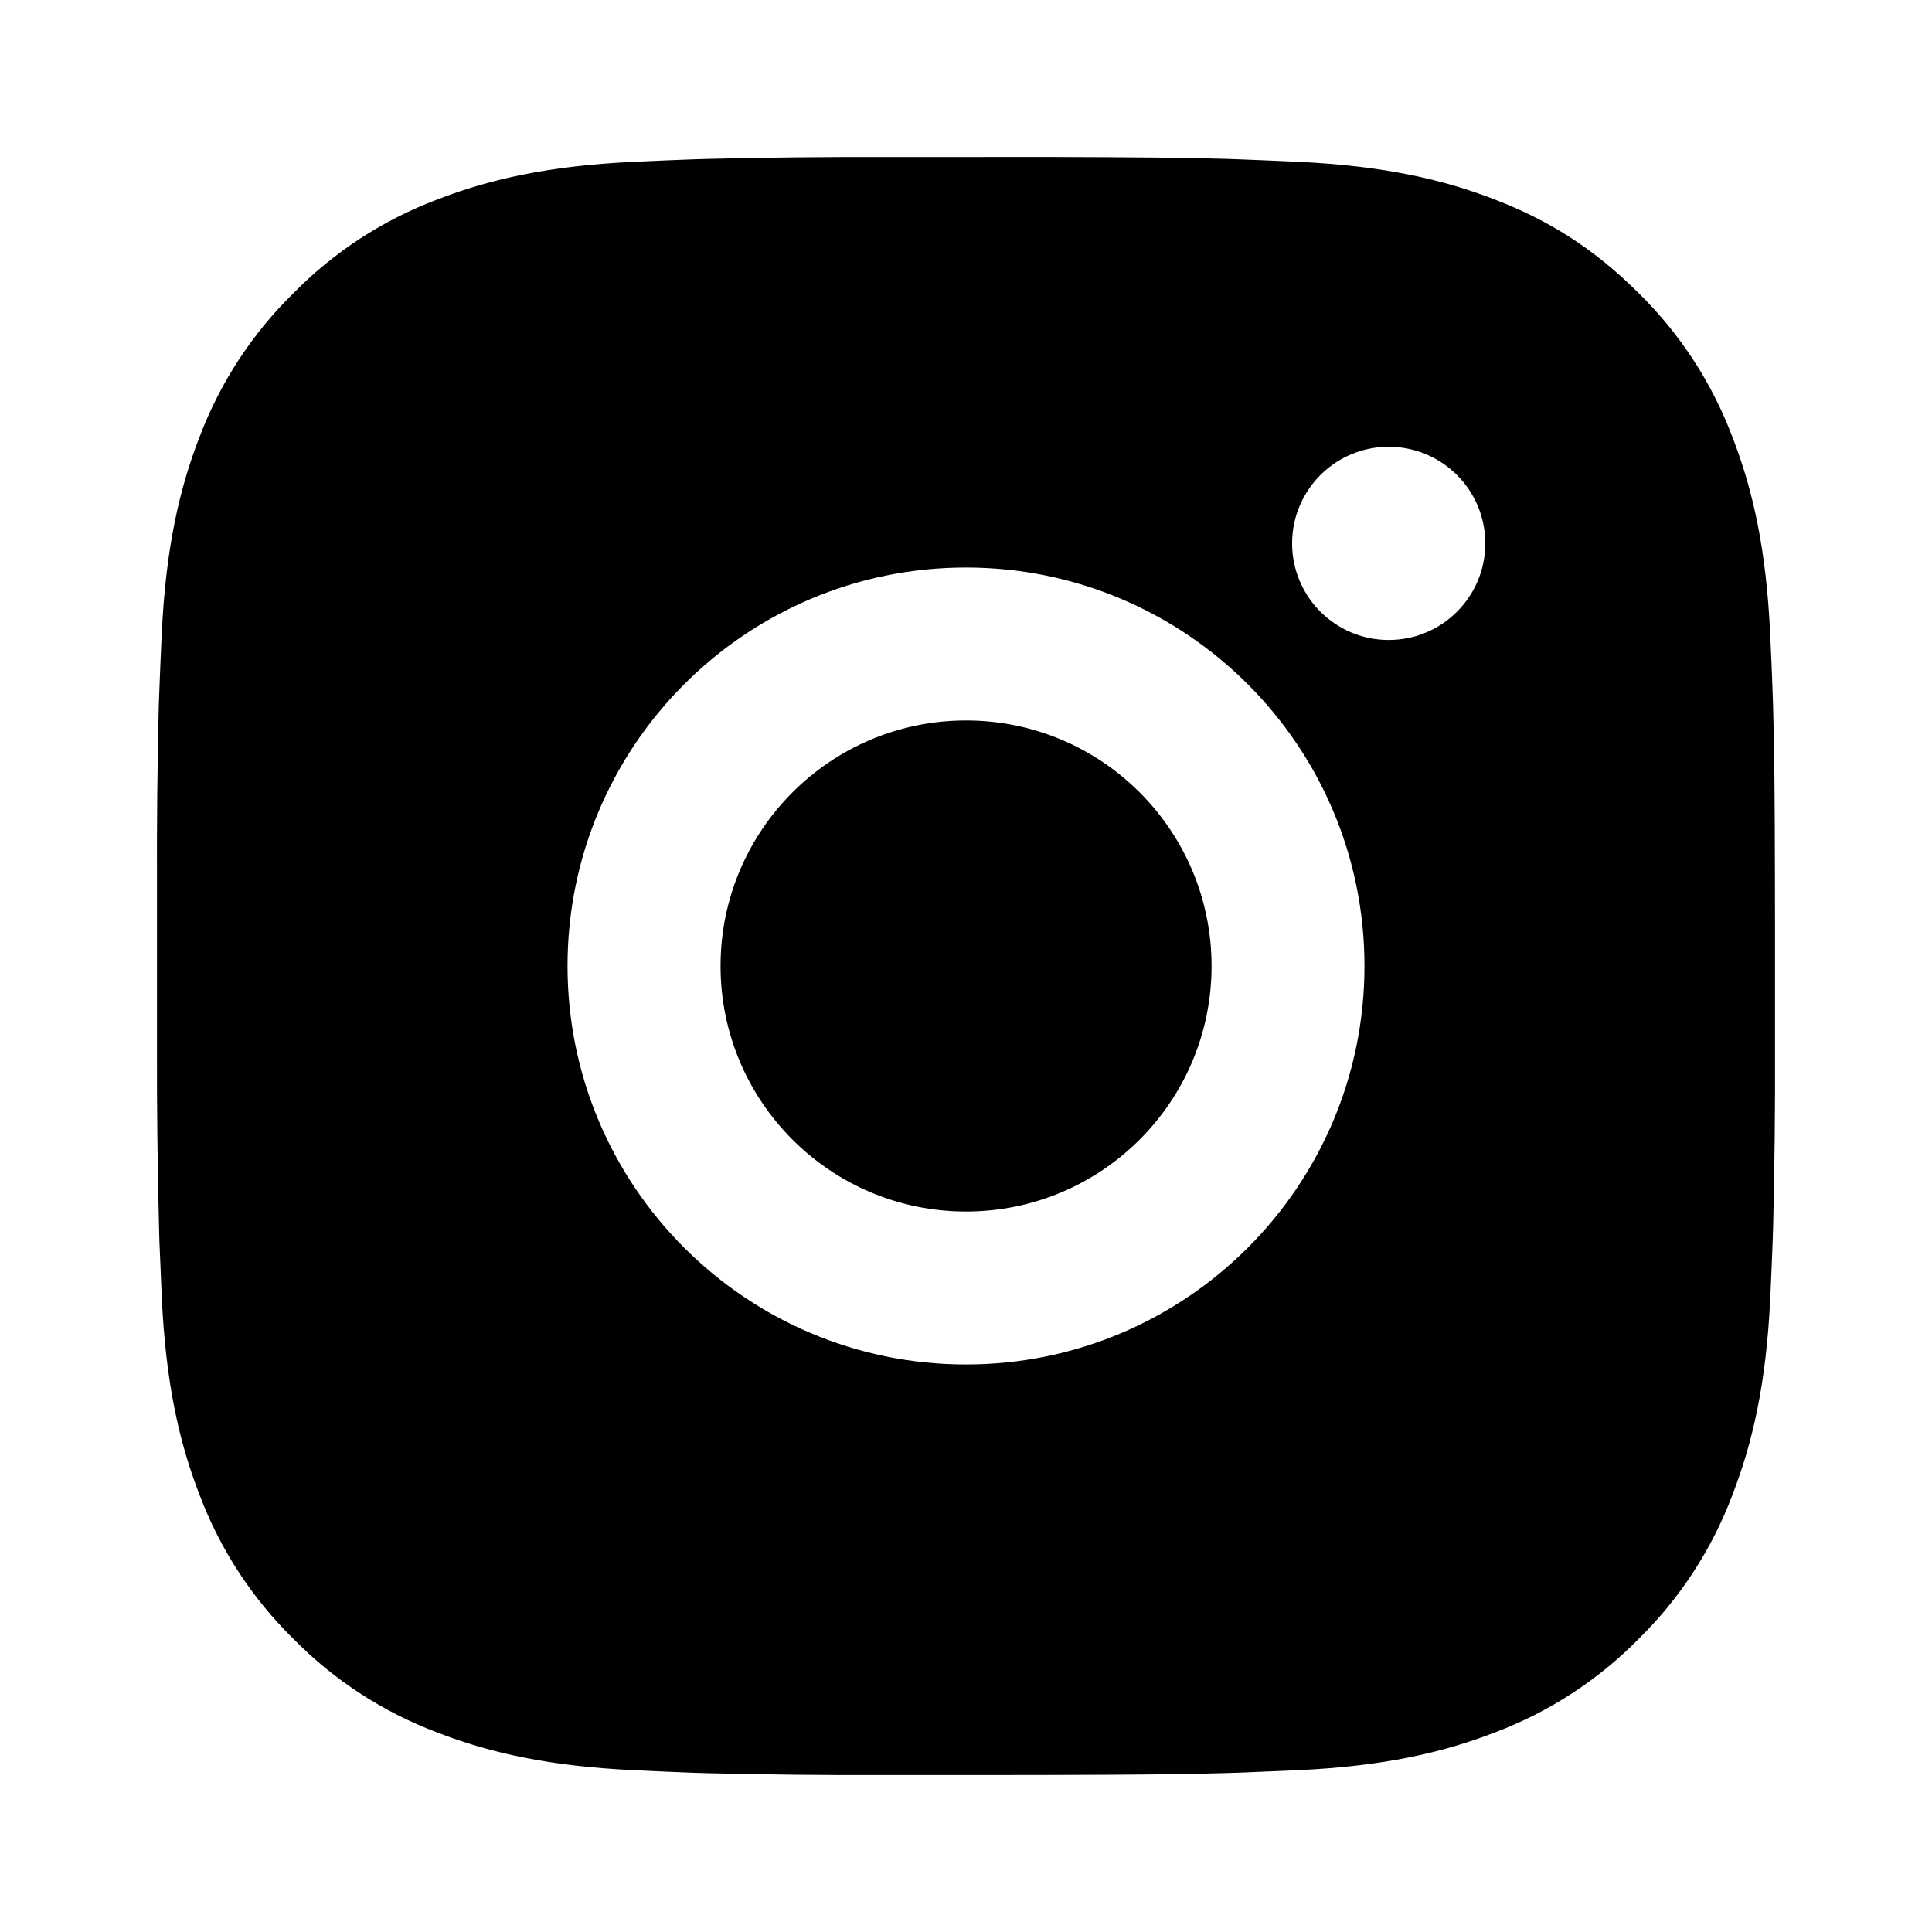
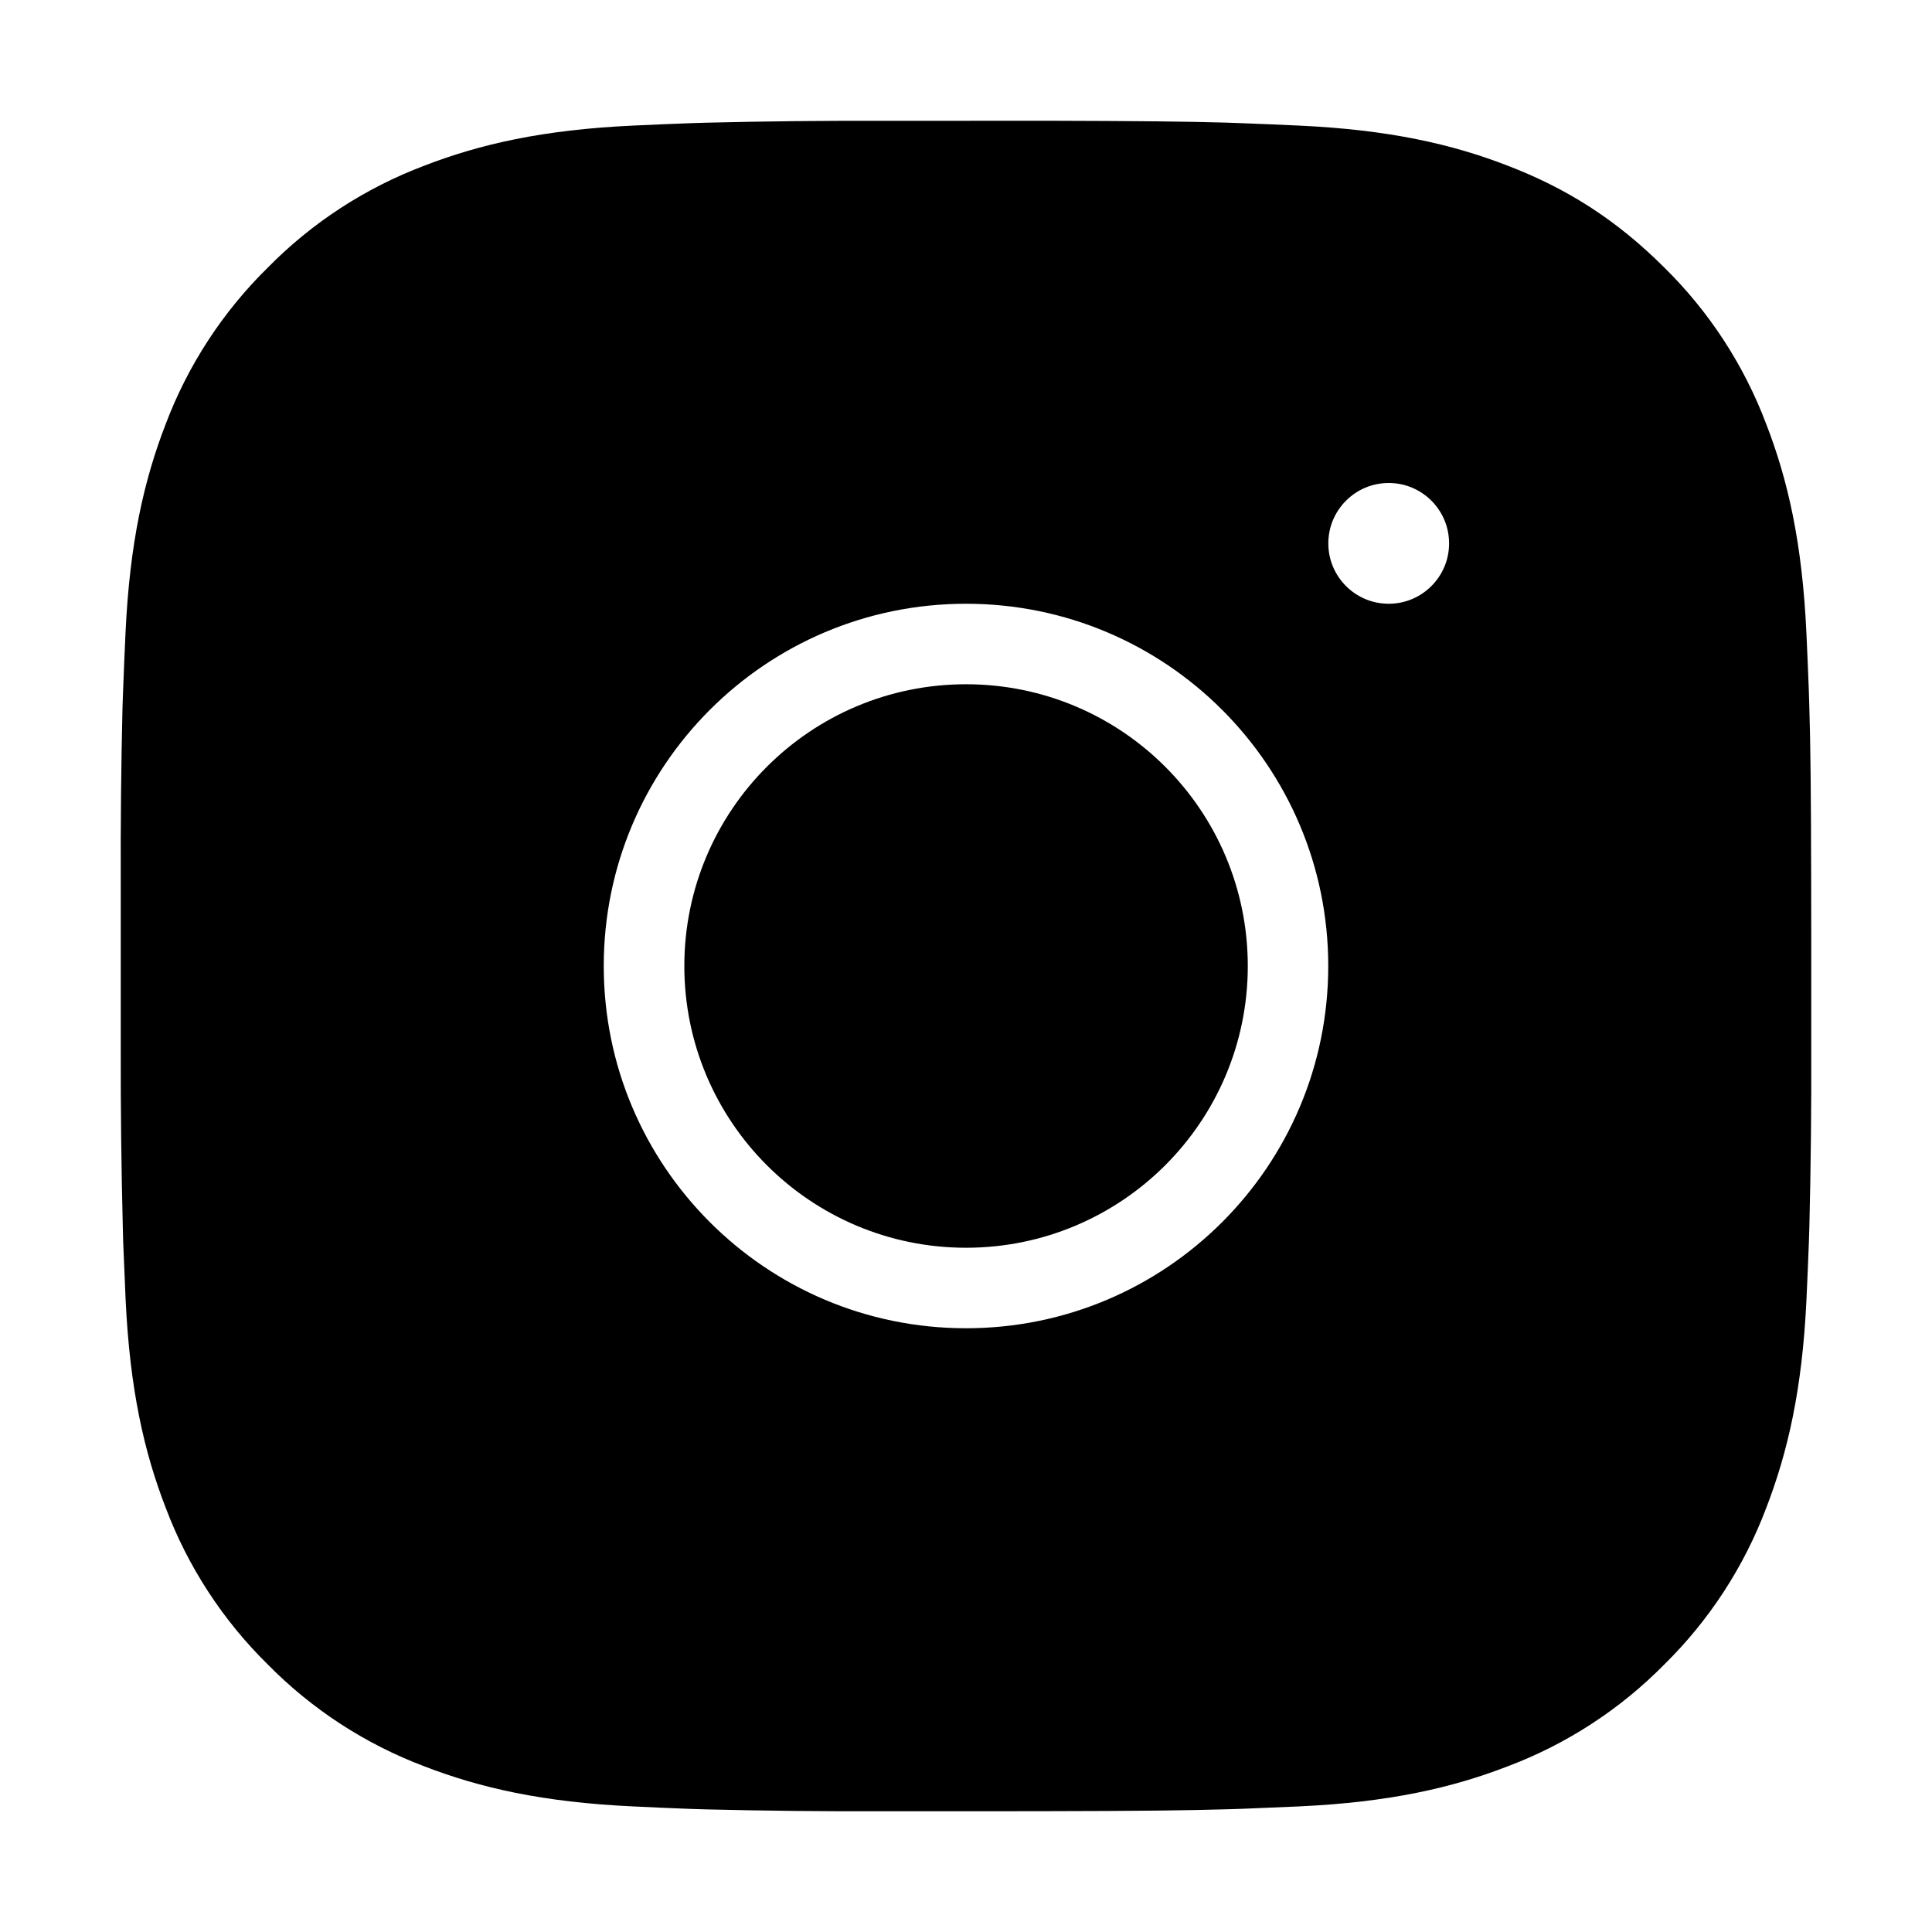
<svg xmlns="http://www.w3.org/2000/svg" width="24" height="24" viewBox="0 0 24 24">
-   <path fill="currentColor" d="M13.028 2c1.125.003 1.696.009 2.189.023l.194.007c.224.008.445.018.712.03c1.064.05 1.79.218 2.427.465c.66.254 1.216.598 1.772 1.153a4.9 4.9 0 0 1 1.153 1.772c.247.637.415 1.363.465 2.428c.012.266.022.487.03.712l.006.194c.015.492.021 1.063.023 2.188l.001.746v1.31a79 79 0 0 1-.023 2.188l-.006.194c-.008.225-.018.446-.03.712c-.05 1.065-.22 1.79-.466 2.428a4.9 4.9 0 0 1-1.153 1.772a4.9 4.9 0 0 1-1.772 1.153c-.637.247-1.363.415-2.427.465l-.712.03l-.194.006c-.493.014-1.064.021-2.189.023l-.746.001h-1.309a78 78 0 0 1-2.189-.023l-.194-.006a63 63 0 0 1-.712-.031c-1.064-.05-1.79-.218-2.428-.465a4.9 4.9 0 0 1-1.771-1.153a4.9 4.9 0 0 1-1.154-1.772c-.247-.637-.415-1.363-.465-2.428l-.03-.712l-.005-.194A79 79 0 0 1 2 13.028v-2.056a79 79 0 0 1 .022-2.188l.007-.194c.008-.225.018-.446.03-.712c.05-1.065.218-1.79.465-2.428A4.9 4.9 0 0 1 3.68 3.678a4.9 4.9 0 0 1 1.77-1.153c.638-.247 1.363-.415 2.428-.465c.266-.012.488-.022.712-.03l.194-.006a79 79 0 0 1 2.188-.023zM12 7a5 5 0 1 0 0 10a5 5 0 0 0 0-10m0 2a3 3 0 1 1 .001 6a3 3 0 0 1 0-6m5.25-3.5a1.25 1.25 0 0 0 0 2.5a1.25 1.25 0 0 0 0-2.5" stroke-width="0.1" stroke="#000" />
+   <path fill="currentColor" d="M13.028 2c1.125.003 1.696.009 2.189.023l.194.007c.224.008.445.018.712.03c1.064.05 1.79.218 2.427.465c.66.254 1.216.598 1.772 1.153a4.9 4.9 0 0 1 1.153 1.772c.247.637.415 1.363.465 2.428c.012.266.022.487.03.712l.006.194c.015.492.021 1.063.023 2.188l.001.746v1.31a79 79 0 0 1-.023 2.188l-.006.194c-.008.225-.018.446-.03.712c-.05 1.065-.22 1.79-.466 2.428a4.9 4.9 0 0 1-1.153 1.772a4.9 4.9 0 0 1-1.772 1.153c-.637.247-1.363.415-2.427.465l-.712.03l-.194.006c-.493.014-1.064.021-2.189.023l-.746.001h-1.309a78 78 0 0 1-2.189-.023l-.194-.006a63 63 0 0 1-.712-.031c-1.064-.05-1.79-.218-2.428-.465a4.9 4.9 0 0 1-1.771-1.153a4.9 4.9 0 0 1-1.154-1.772c-.247-.637-.415-1.363-.465-2.428l-.03-.712l-.005-.194A79 79 0 0 1 2 13.028v-2.056a79 79 0 0 1 .022-2.188l.007-.194c.008-.225.018-.446.03-.712c.05-1.065.218-1.79.465-2.428A4.9 4.9 0 0 1 3.68 3.678a4.9 4.9 0 0 1 1.77-1.153c.638-.247 1.363-.415 2.428-.465c.266-.012.488-.022.712-.03l.194-.006a79 79 0 0 1 2.188-.023zM12 7a5 5 0 1 0 0 10a5 5 0 0 0 0-10m0 2a3 3 0 1 1 .001 6a3 3 0 0 1 0-6m5.25-3.5a1.25 1.25 0 0 0 0 2.5a1.25 1.25 0 0 0 0-2.5" strokeWidth="0.1" stroke="#000" />
</svg>
